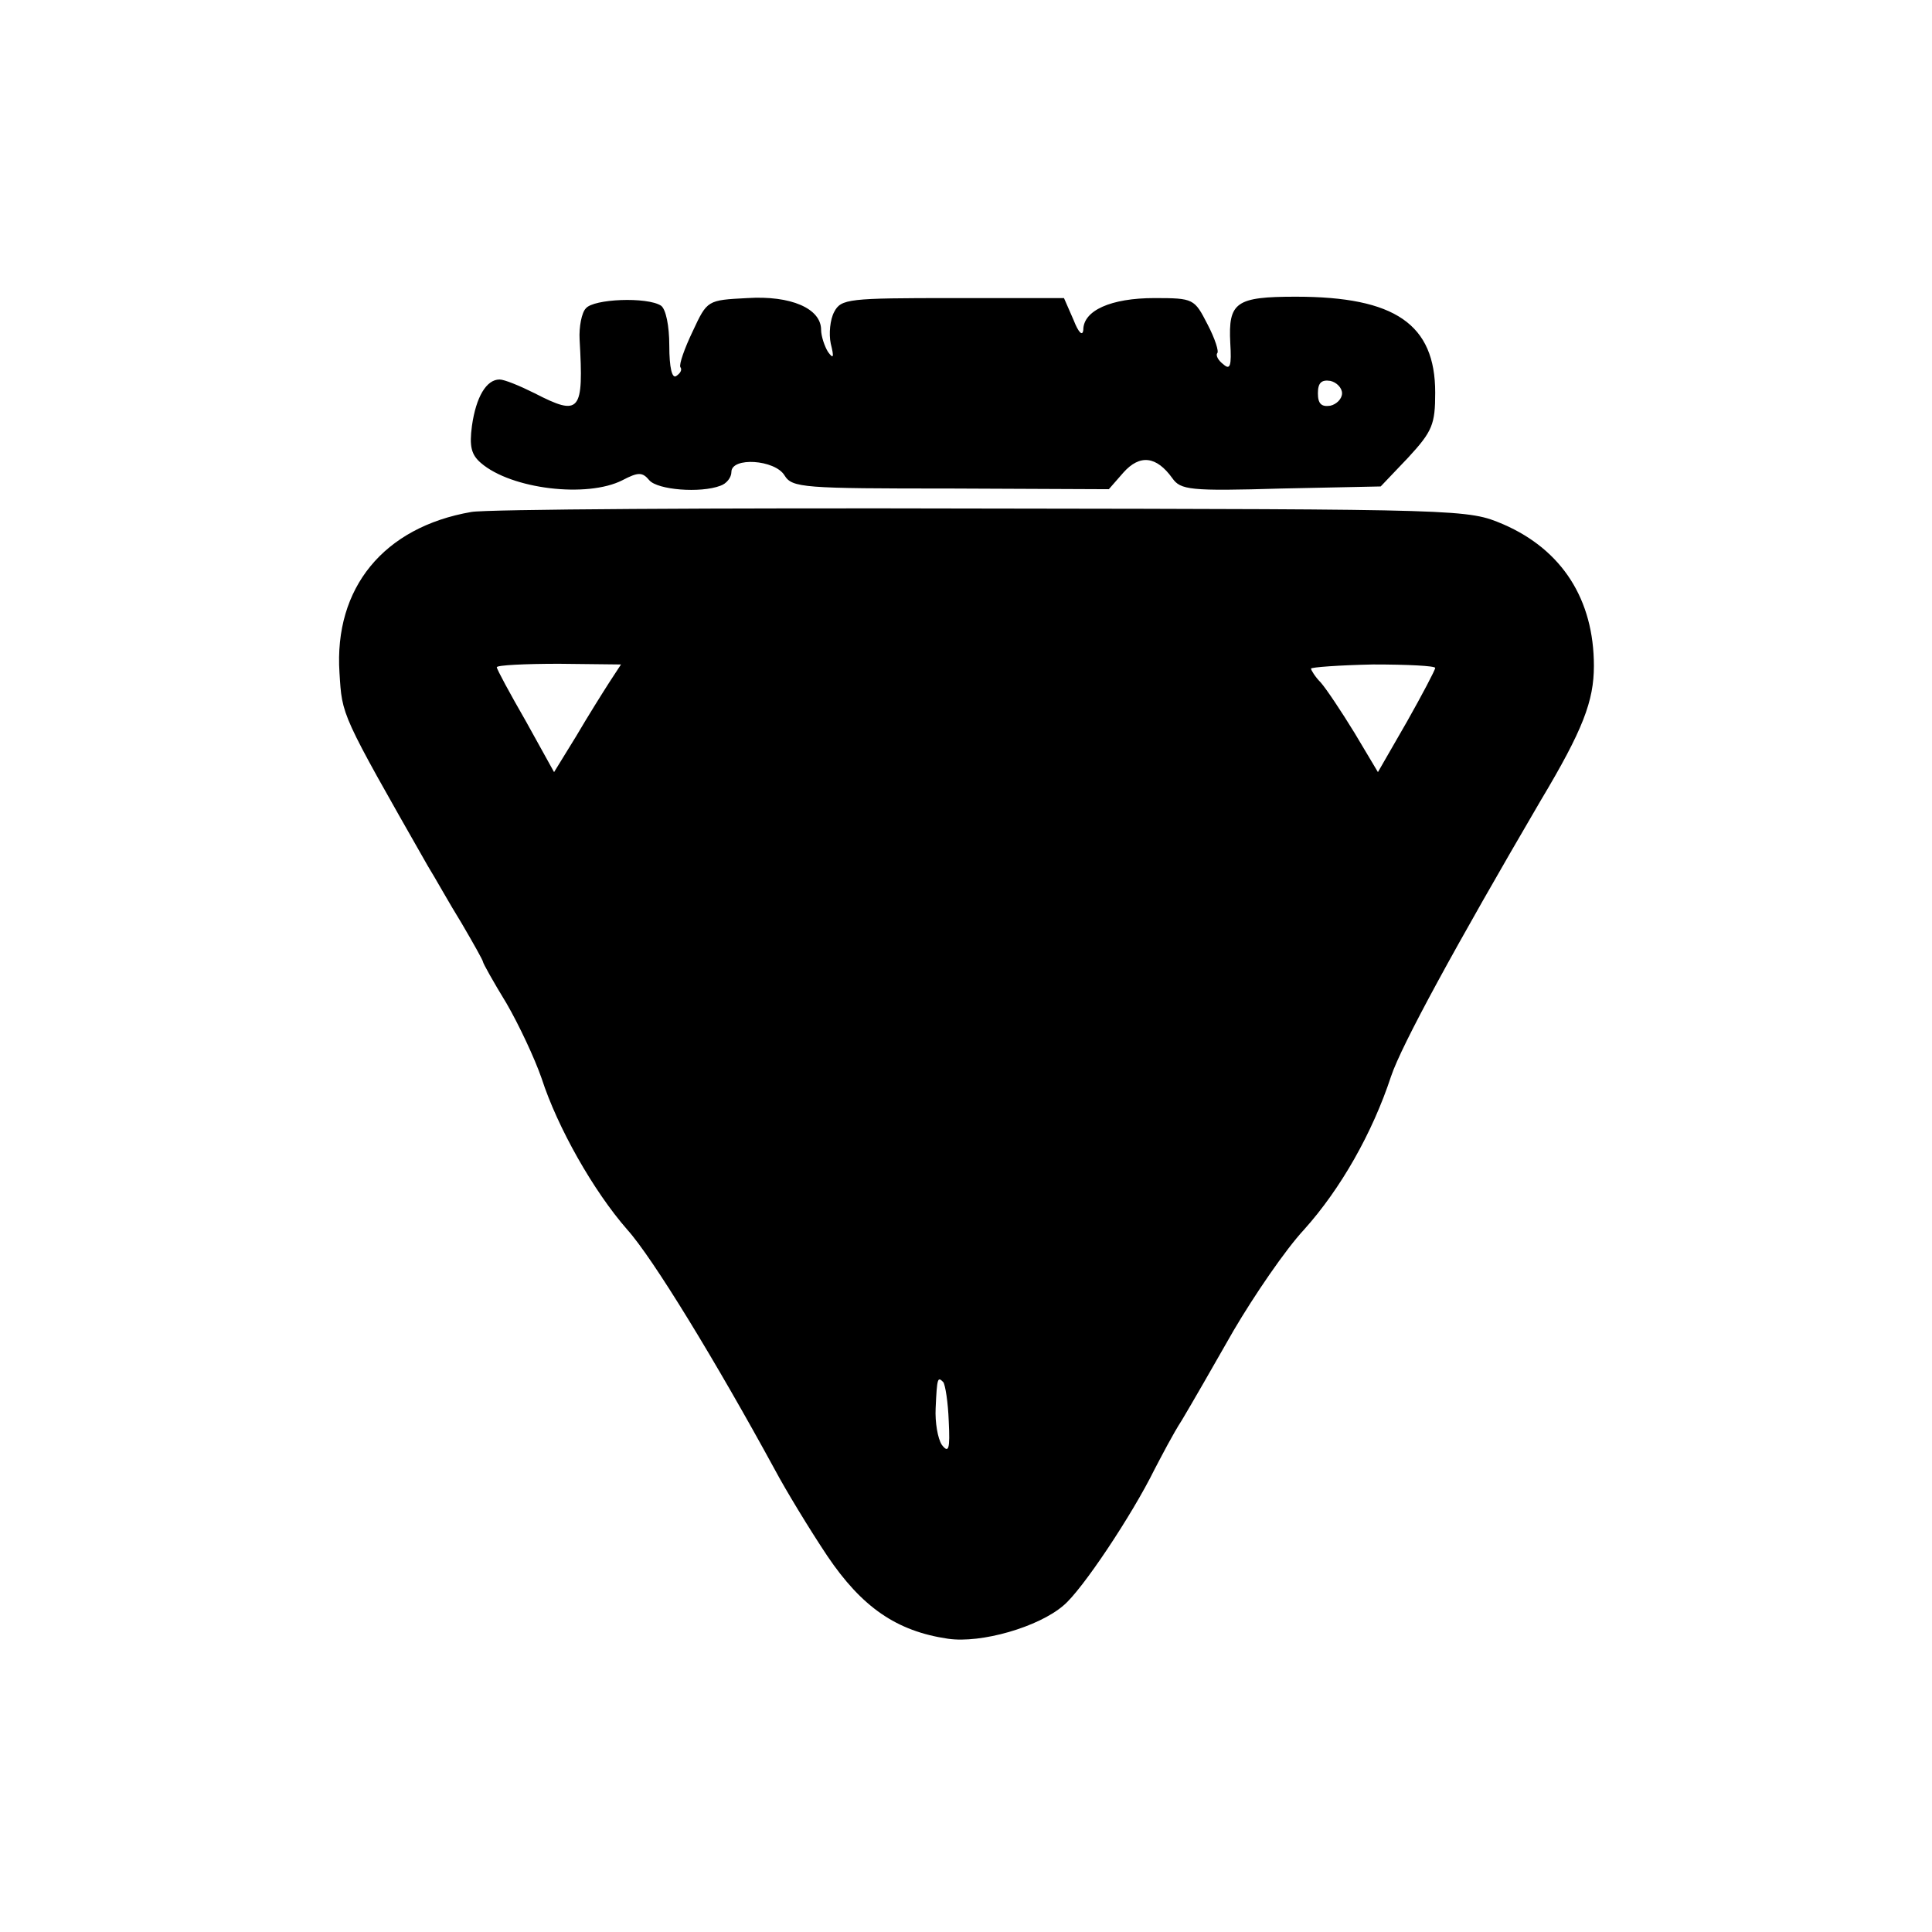
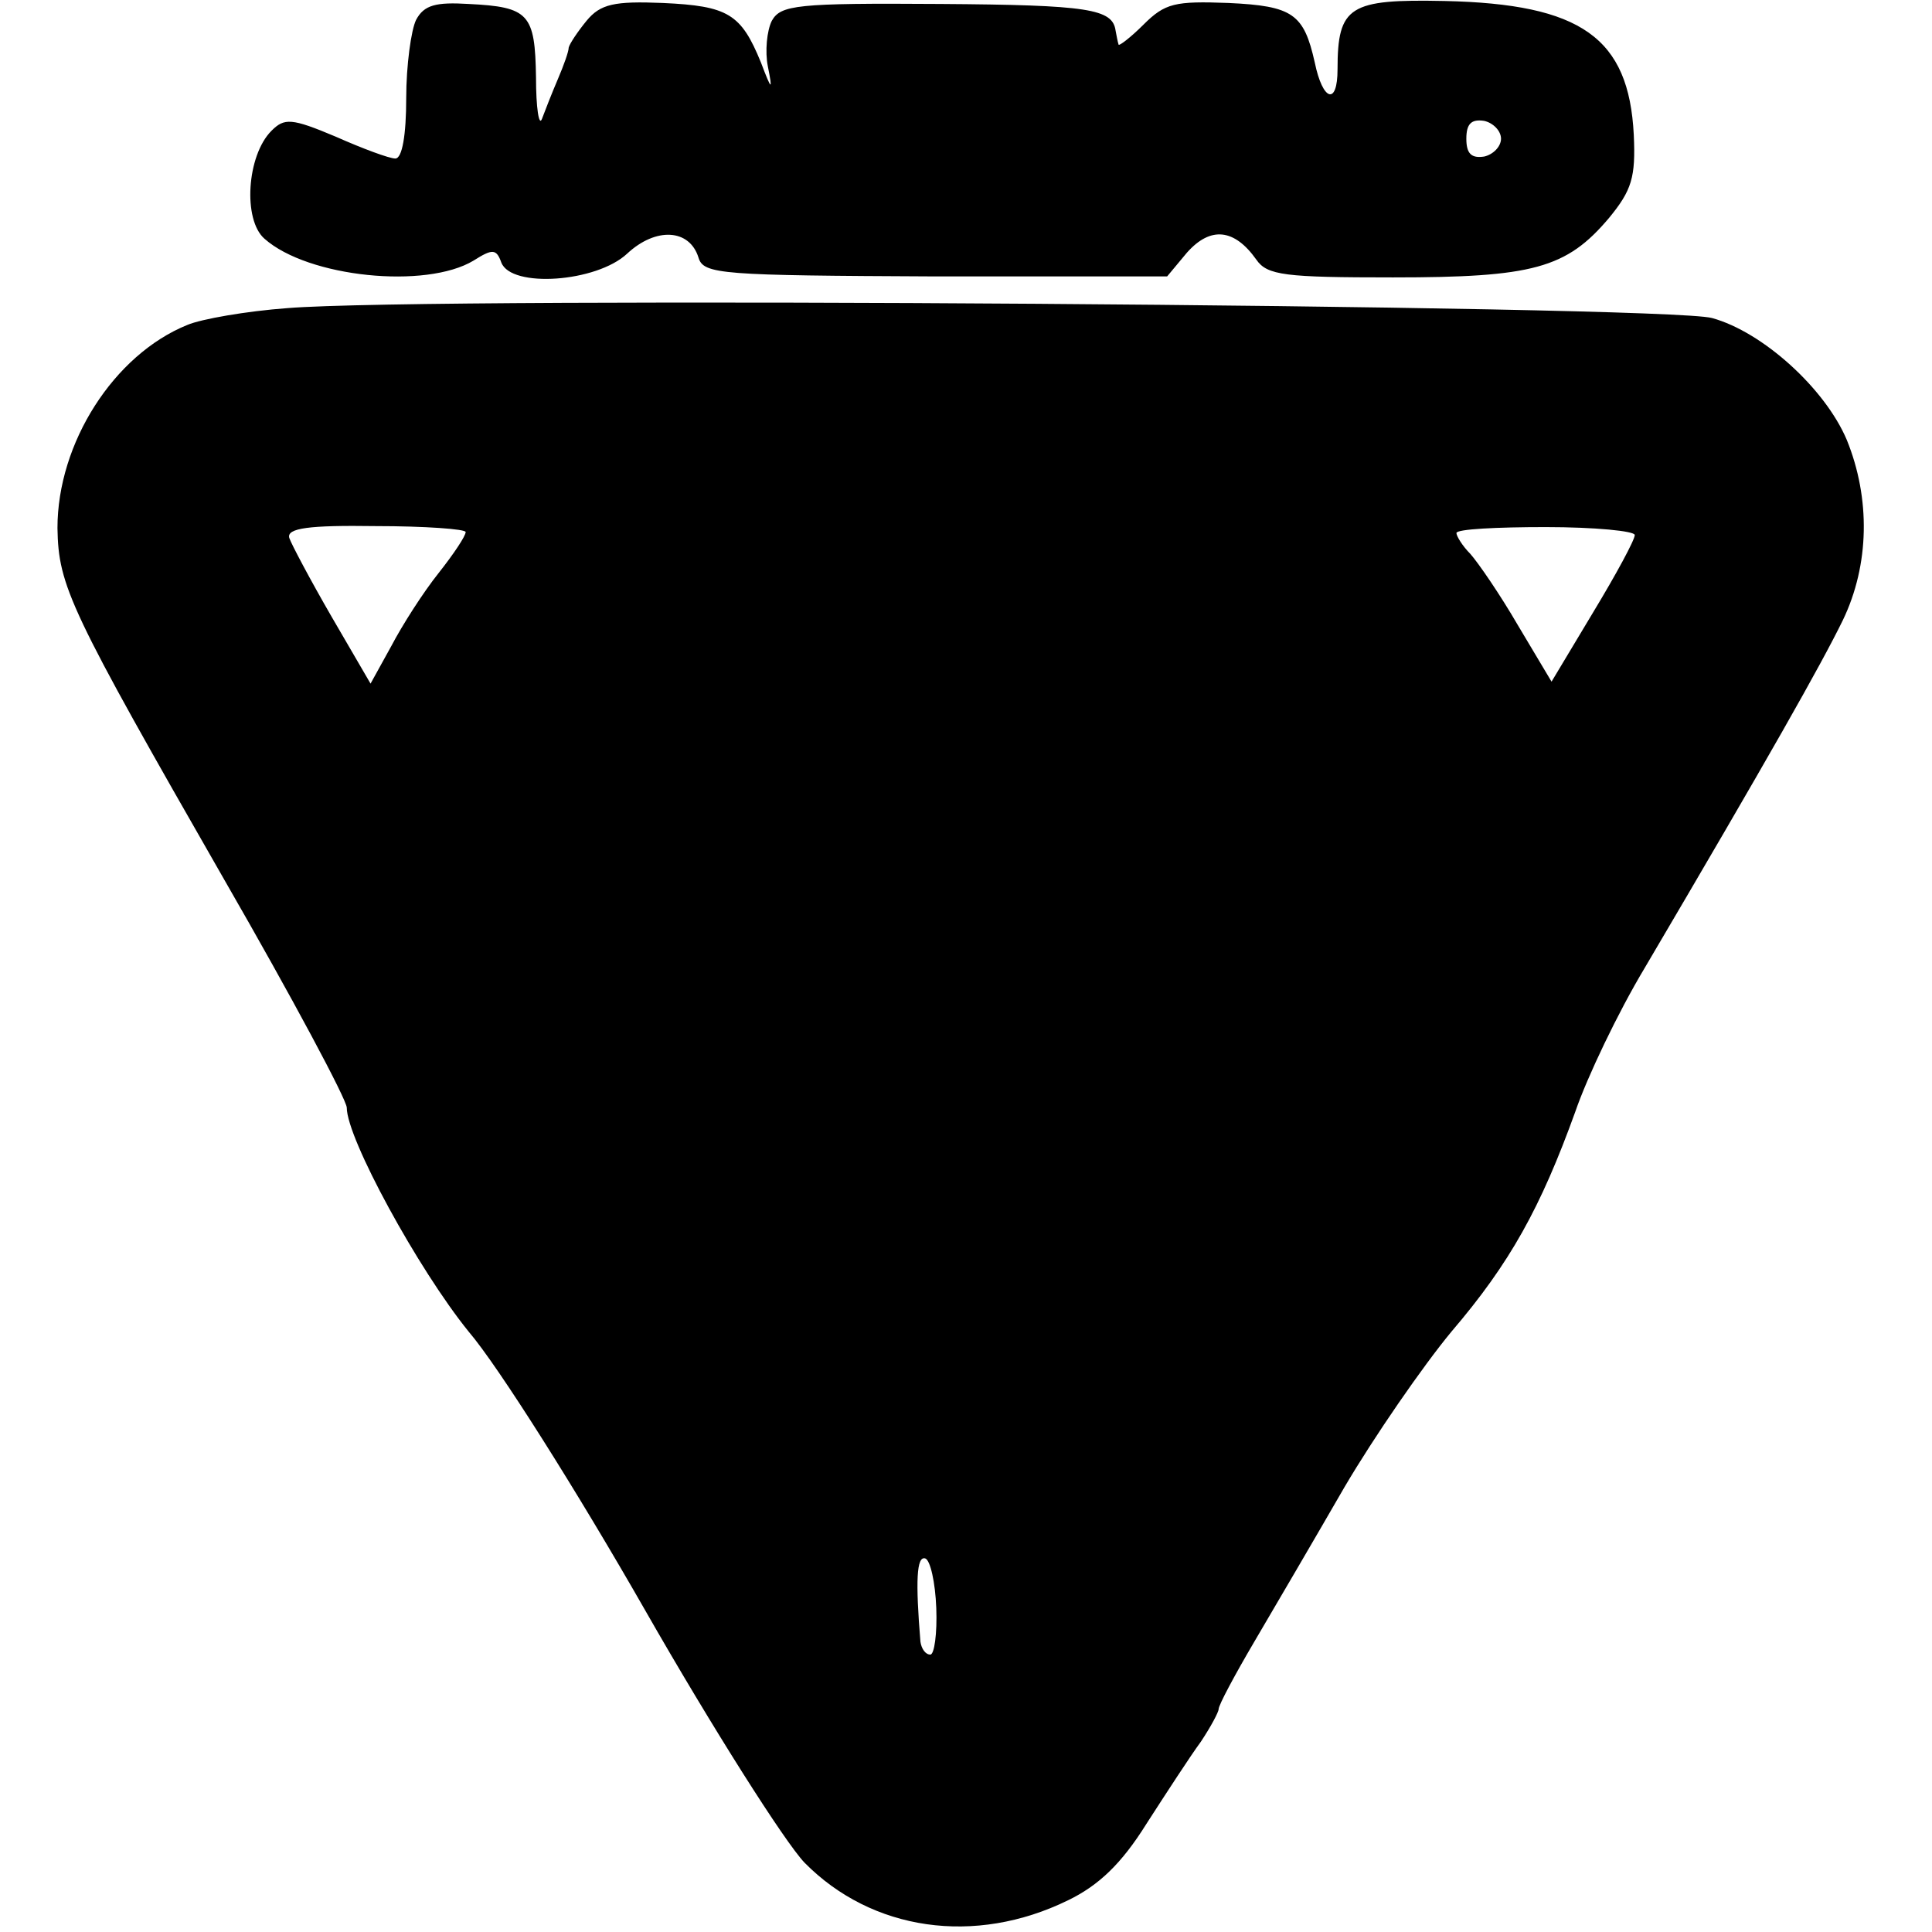
- <svg xmlns="http://www.w3.org/2000/svg" version="1.0" width="280pt" height="280pt" viewBox="0 0 280 280" preserveAspectRatio="xMidYMid meet">
-   <g transform="translate(0,280) scale(0.1,-0.1)" fill="#000000" stroke="none">
-     <path d="M849 2353 c-6 -6 -10 -27 -9 -45 6 -105 1 -112 -65 -78 -22 11 -44 20 -51 20 -19 0 -34 -25 -40 -67 -4 -30 -1 -42 13 -54 44 -38 154 -51 205 -25 23 12 29 12 39 0 12 -14 74 -19 103 -8 9 3 16 12 16 20 0 22 63 18 77 -5 11 -18 27 -19 241 -19 l229 -1 21 24 c24 27 48 24 71 -8 12 -17 25 -19 158 -15 l144 3 40 42 c35 38 39 48 39 94 0 99 -58 139 -202 139 -87 0 -98 -8 -95 -67 2 -33 0 -40 -10 -31 -8 6 -11 13 -9 16 3 2 -3 21 -14 42 -19 37 -20 38 -77 38 -63 0 -103 -18 -103 -46 -1 -10 -7 -4 -14 14 l-14 32 -161 0 c-151 0 -162 -1 -172 -20 -6 -11 -8 -32 -5 -46 5 -20 4 -23 -4 -12 -5 8 -10 23 -10 32 0 31 -44 50 -107 46 -58 -3 -58 -3 -79 -48 -12 -25 -20 -48 -18 -52 3 -4 0 -9 -6 -13 -6 -4 -10 12 -10 44 0 29 -5 53 -12 58 -20 13 -98 10 -109 -4z m1096 -123 c0 -8 -8 -16 -17 -18 -13 -2 -18 3 -18 18 0 15 5 20 18 18 9 -2 17 -10 17 -18z" />
-     <path d="M683 2058 c-127 -22 -199 -110 -191 -233 4 -63 1 -57 128 -280 10 -16 31 -54 49 -83 17 -29 31 -54 31 -56 0 -2 15 -29 34 -60 18 -31 41 -80 51 -109 23 -71 75 -163 124 -219 37 -41 129 -192 214 -348 16 -30 50 -86 76 -125 50 -74 100 -109 175 -120 48 -7 131 17 167 48 27 22 100 132 132 197 10 19 27 52 40 72 12 20 46 79 75 130 30 51 75 117 102 146 53 59 99 140 126 222 15 45 93 188 217 400 61 102 77 144 77 195 0 96 -46 168 -131 205 -52 22 -52 22 -755 23 -386 1 -720 -1 -741 -5z m200 -247 c-9 -14 -31 -49 -48 -78 l-32 -52 -41 74 c-23 40 -42 75 -42 78 0 3 41 5 90 5 l90 -1 -17 -26z m1197 21 c0 -3 -19 -39 -41 -78 l-42 -73 -34 57 c-19 31 -41 64 -49 73 -8 8 -14 18 -14 20 0 2 41 5 90 6 50 0 90 -2 90 -5z m-705 -1092 c2 -40 0 -47 -10 -34 -6 9 -10 33 -9 53 2 45 3 46 11 38 3 -4 7 -29 8 -57z" />
+ <svg xmlns="http://www.w3.org/2000/svg" version="1.0" width="195pt" height="195pt" viewBox="0 0 195 195" preserveAspectRatio="xMidYMid meet">
+   <g transform="translate(0,195) scale(0.1,-0.1)" fill="#000000" stroke="none">
+     <path d="M420 1930 c-5 -10 -10 -46 -10 -79 0 -37 -4 -61 -11 -61 -6 0 -33 10 -60 22 -45 19 -52 19 -65 6 -25 -25 -29 -90 -7 -109 44 -39 163 -51 211 -22 19 12 23 12 28 -2 10 -26 96 -20 127 9 29 27 63 25 72 -4 5 -17 23 -18 239 -19 l234 0 20 24 c24 27 48 24 70 -7 11 -16 29 -18 138 -18 141 0 175 9 218 60 23 28 27 41 25 84 -5 98 -53 132 -191 135 -96 2 -108 -5 -108 -69 0 -37 -15 -32 -23 7 -11 49 -22 57 -87 60 -54 2 -64 0 -86 -22 -13 -13 -25 -22 -25 -20 -1 3 -2 9 -3 14 -3 22 -27 26 -177 27 -145 1 -161 -1 -170 -17 -5 -10 -7 -31 -4 -46 5 -25 4 -25 -7 4 -20 49 -33 57 -99 60 -49 2 -63 -1 -77 -18 -9 -11 -17 -23 -18 -27 0 -4 -5 -18 -11 -32 -6 -14 -13 -32 -16 -40 -3 -8 -6 11 -6 42 -1 64 -7 71 -68 74 -33 2 -45 -1 -53 -16z m1095 -120 c0 -8 -8 -16 -17 -18 -13 -2 -18 3 -18 18 0 15 5 20 18 18 9 -2 17 -10 17 -18z" />
+     <path d="M290 1639 c-41 -3 -87 -11 -101 -17 -74 -30 -131 -119 -131 -205 1 -59 12 -82 169 -356 68 -118 123 -221 123 -229 0 -31 72 -163 123 -226 30 -35 110 -162 178 -281 68 -119 141 -234 161 -255 68 -69 172 -84 266 -38 31 15 54 37 79 77 20 31 44 68 55 83 10 15 18 30 18 33 0 4 16 34 36 68 20 34 61 104 91 156 30 51 79 122 108 157 59 69 90 125 125 222 12 35 43 100 70 145 126 214 178 306 200 351 27 56 28 123 4 182 -22 52 -85 109 -136 123 -47 13 -1293 22 -1438 10z m180 -226 c0 -4 -12 -22 -27 -41 -16 -20 -37 -53 -48 -74 l-21 -38 -39 67 c-22 38 -41 74 -43 80 -3 10 20 13 87 12 50 0 91 -3 91 -6z m1180 -3 c0 -5 -19 -40 -42 -78 l-42 -70 -34 57 c-18 31 -40 63 -48 72 -8 8 -14 18 -14 21 0 4 41 6 90 6 50 0 90 -4 90 -8z m-705 -1083 c1 -26 -2 -47 -6 -47 -5 0 -9 6 -10 13 -5 61 -4 87 5 84 5 -2 10 -24 11 -50z" />
  </g>
</svg>
